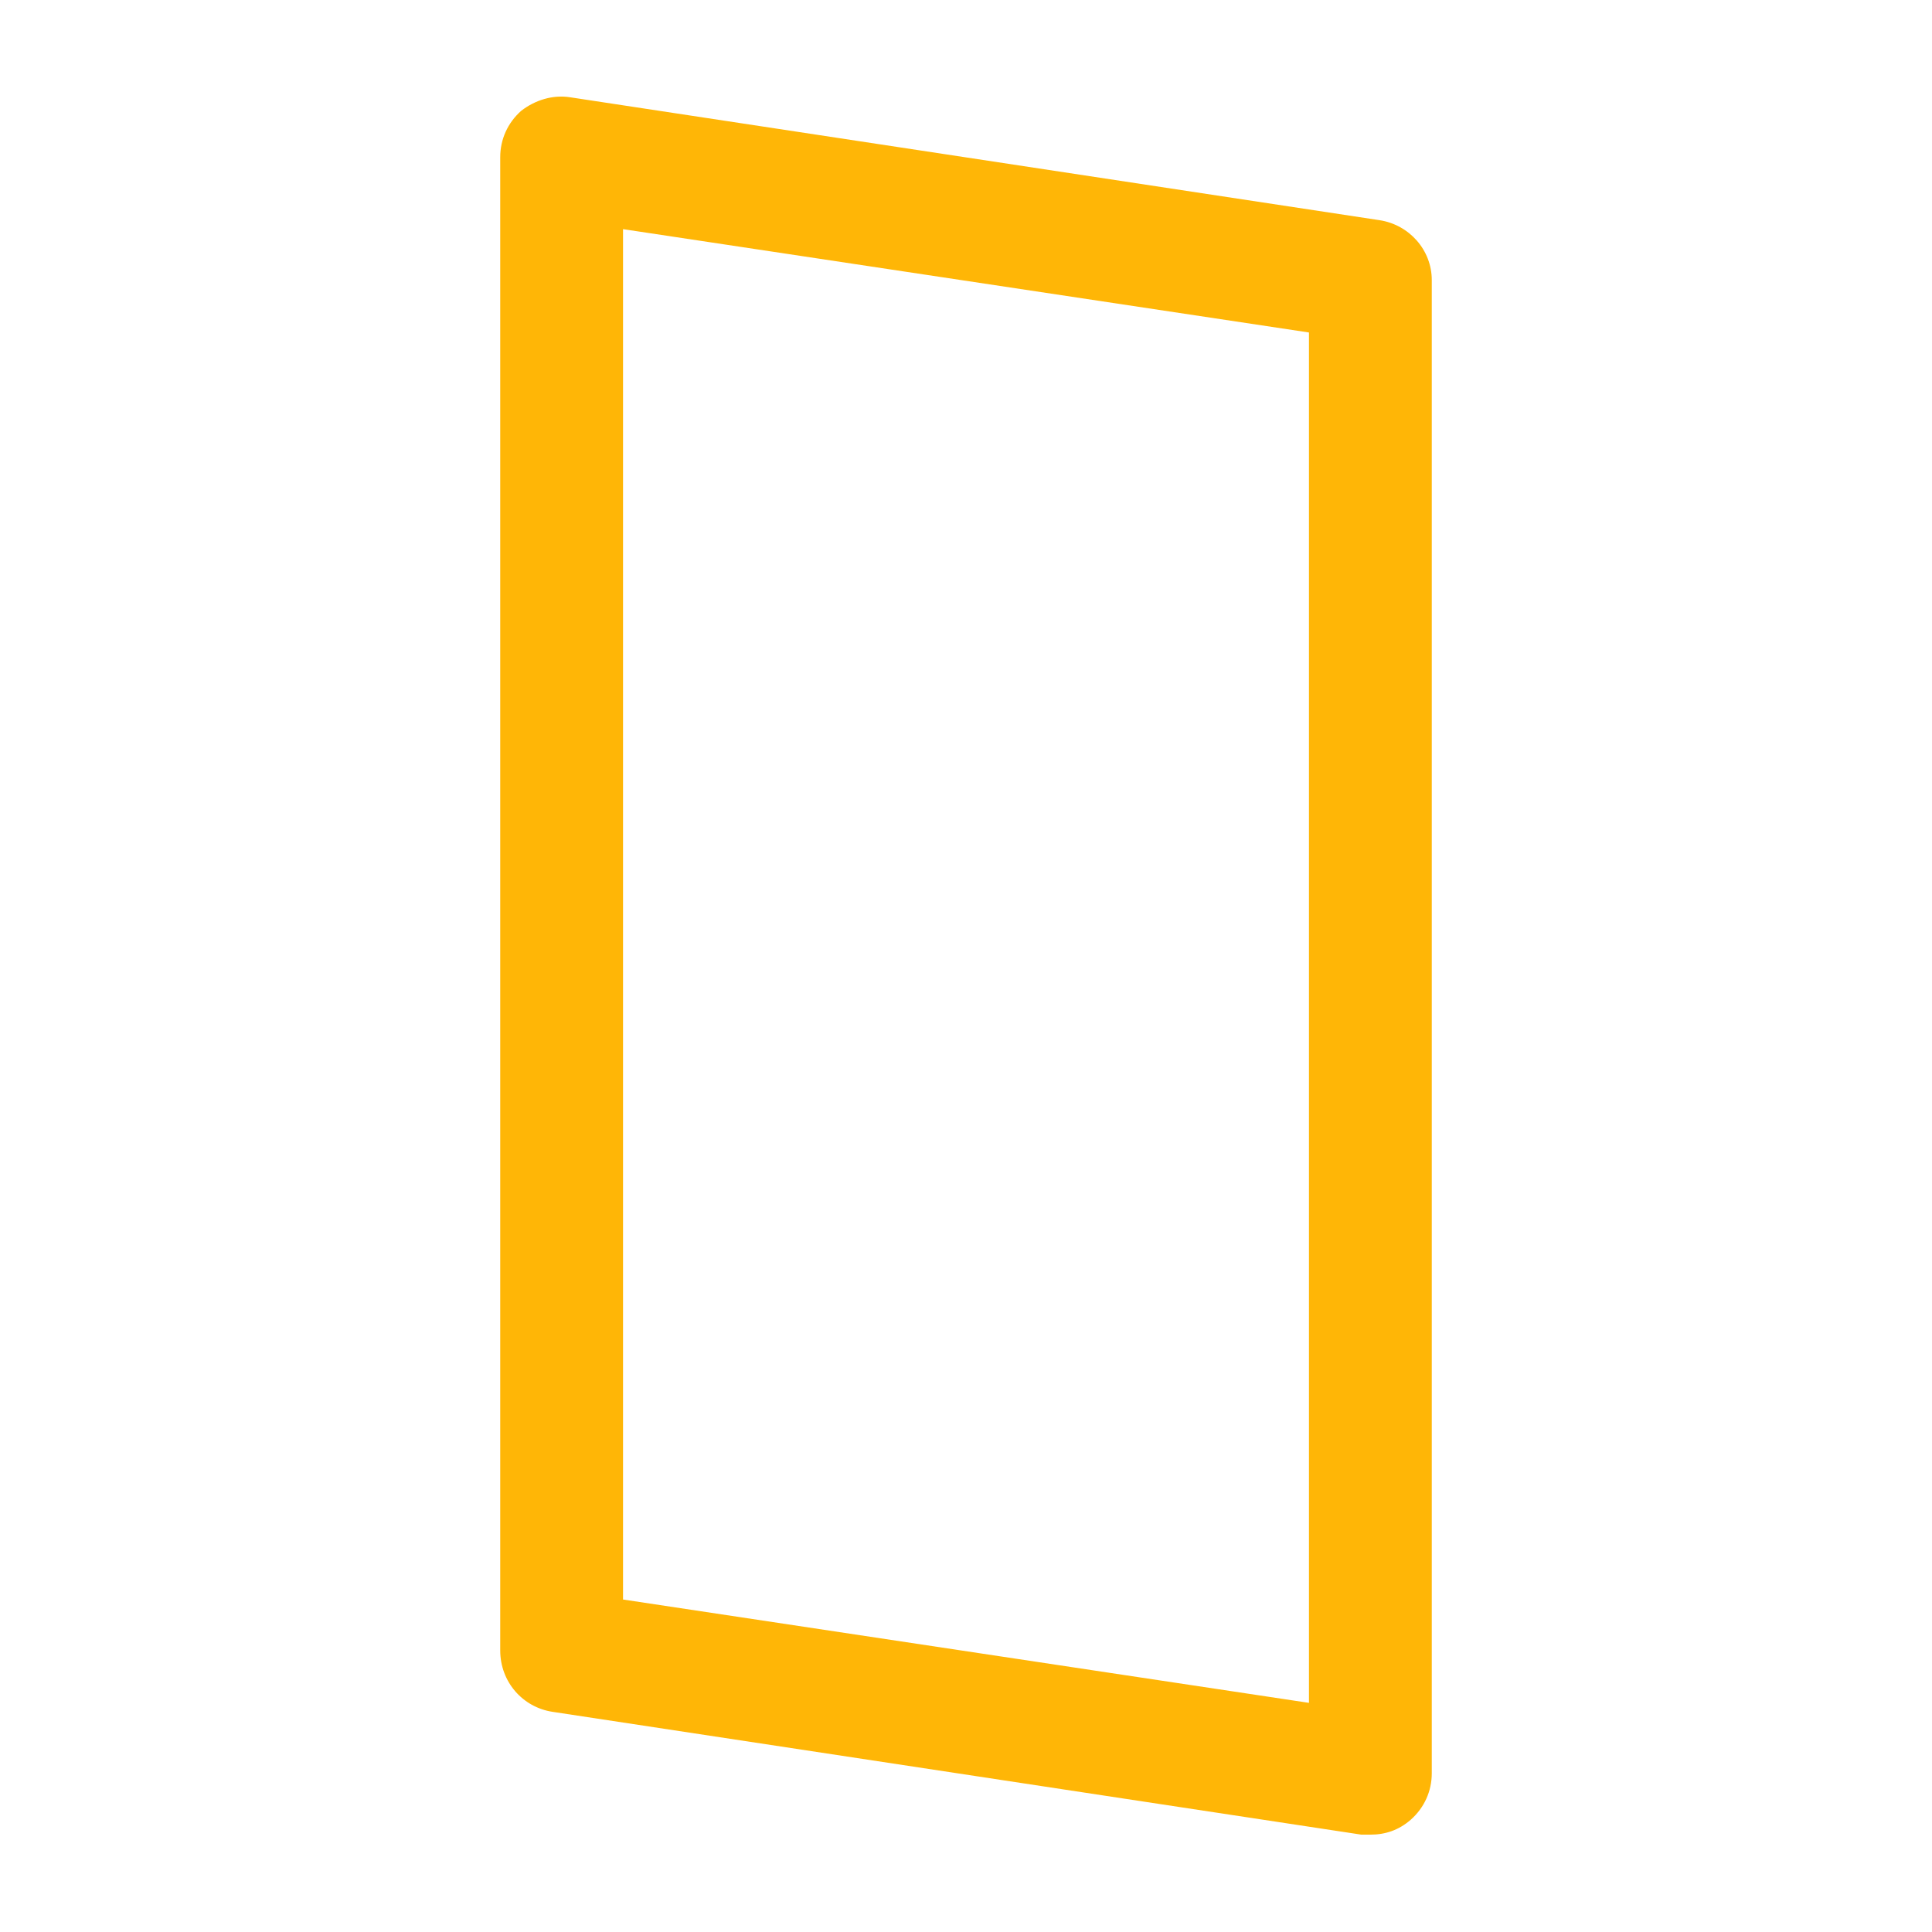
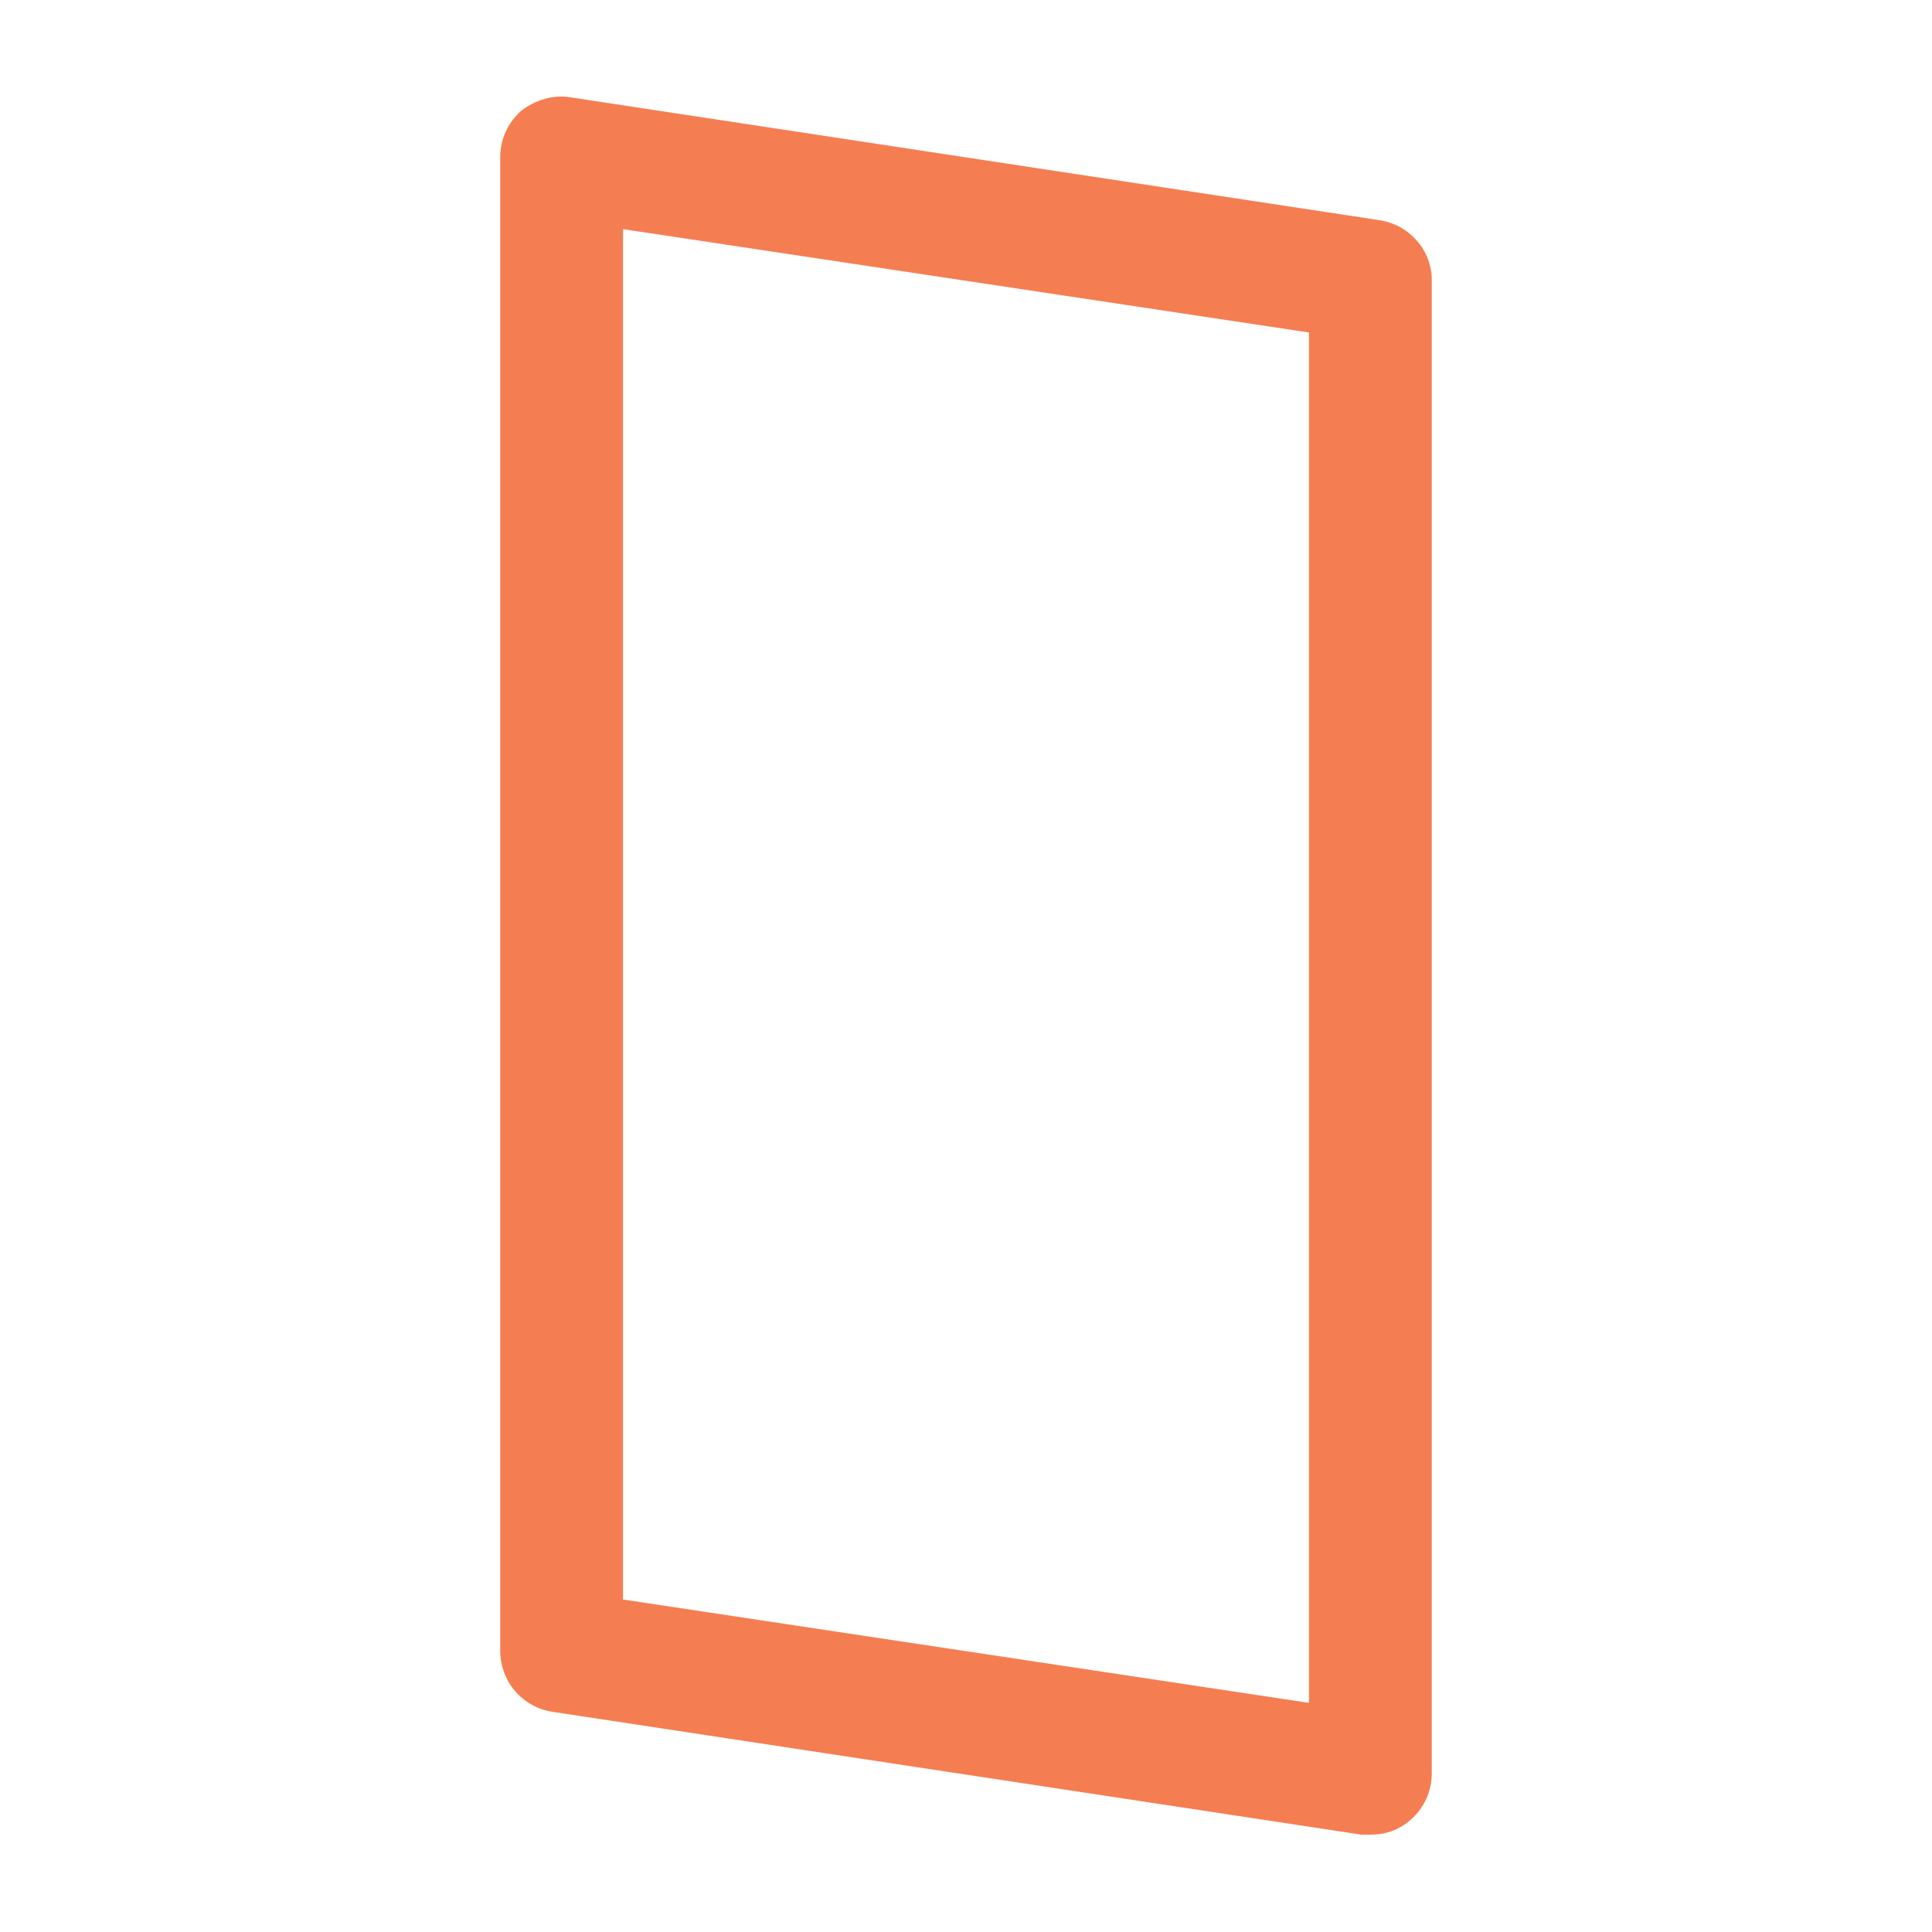
<svg xmlns="http://www.w3.org/2000/svg" version="1.1" viewBox="0 0 129 129" enable-background="new 0 0 129 129" width="512px" height="512px">
  <g>
-     <path d="m36.9,114.3l54,8.2c0.2,0 0.4,0 0.6,0 1,0 1.9-0.3 2.7-1 0.9-0.8 1.4-1.9 1.4-3.1v-99.7c0-2-1.5-3.7-3.5-4l-54-8.2c-1.2-0.2-2.4,0.2-3.3,0.9-0.9,0.8-1.4,1.9-1.4,3.1v99.7c-1.42109e-14,2.1 1.5,3.8 3.5,4.1zm4.7-99l45.8,6.9v91.5l-45.8-6.9v-91.5z" fill="#ffb606" />
+     <path d="m36.9,114.3l54,8.2c0.2,0 0.4,0 0.6,0 1,0 1.9-0.3 2.7-1 0.9-0.8 1.4-1.9 1.4-3.1v-99.7c0-2-1.5-3.7-3.5-4l-54-8.2c-1.2-0.2-2.4,0.2-3.3,0.9-0.9,0.8-1.4,1.9-1.4,3.1v99.7c-1.42109e-14,2.1 1.5,3.8 3.5,4.1zm4.7-99l45.8,6.9v91.5l-45.8-6.9v-91.5z" fill="#f47e52" />
  </g>
</svg>
